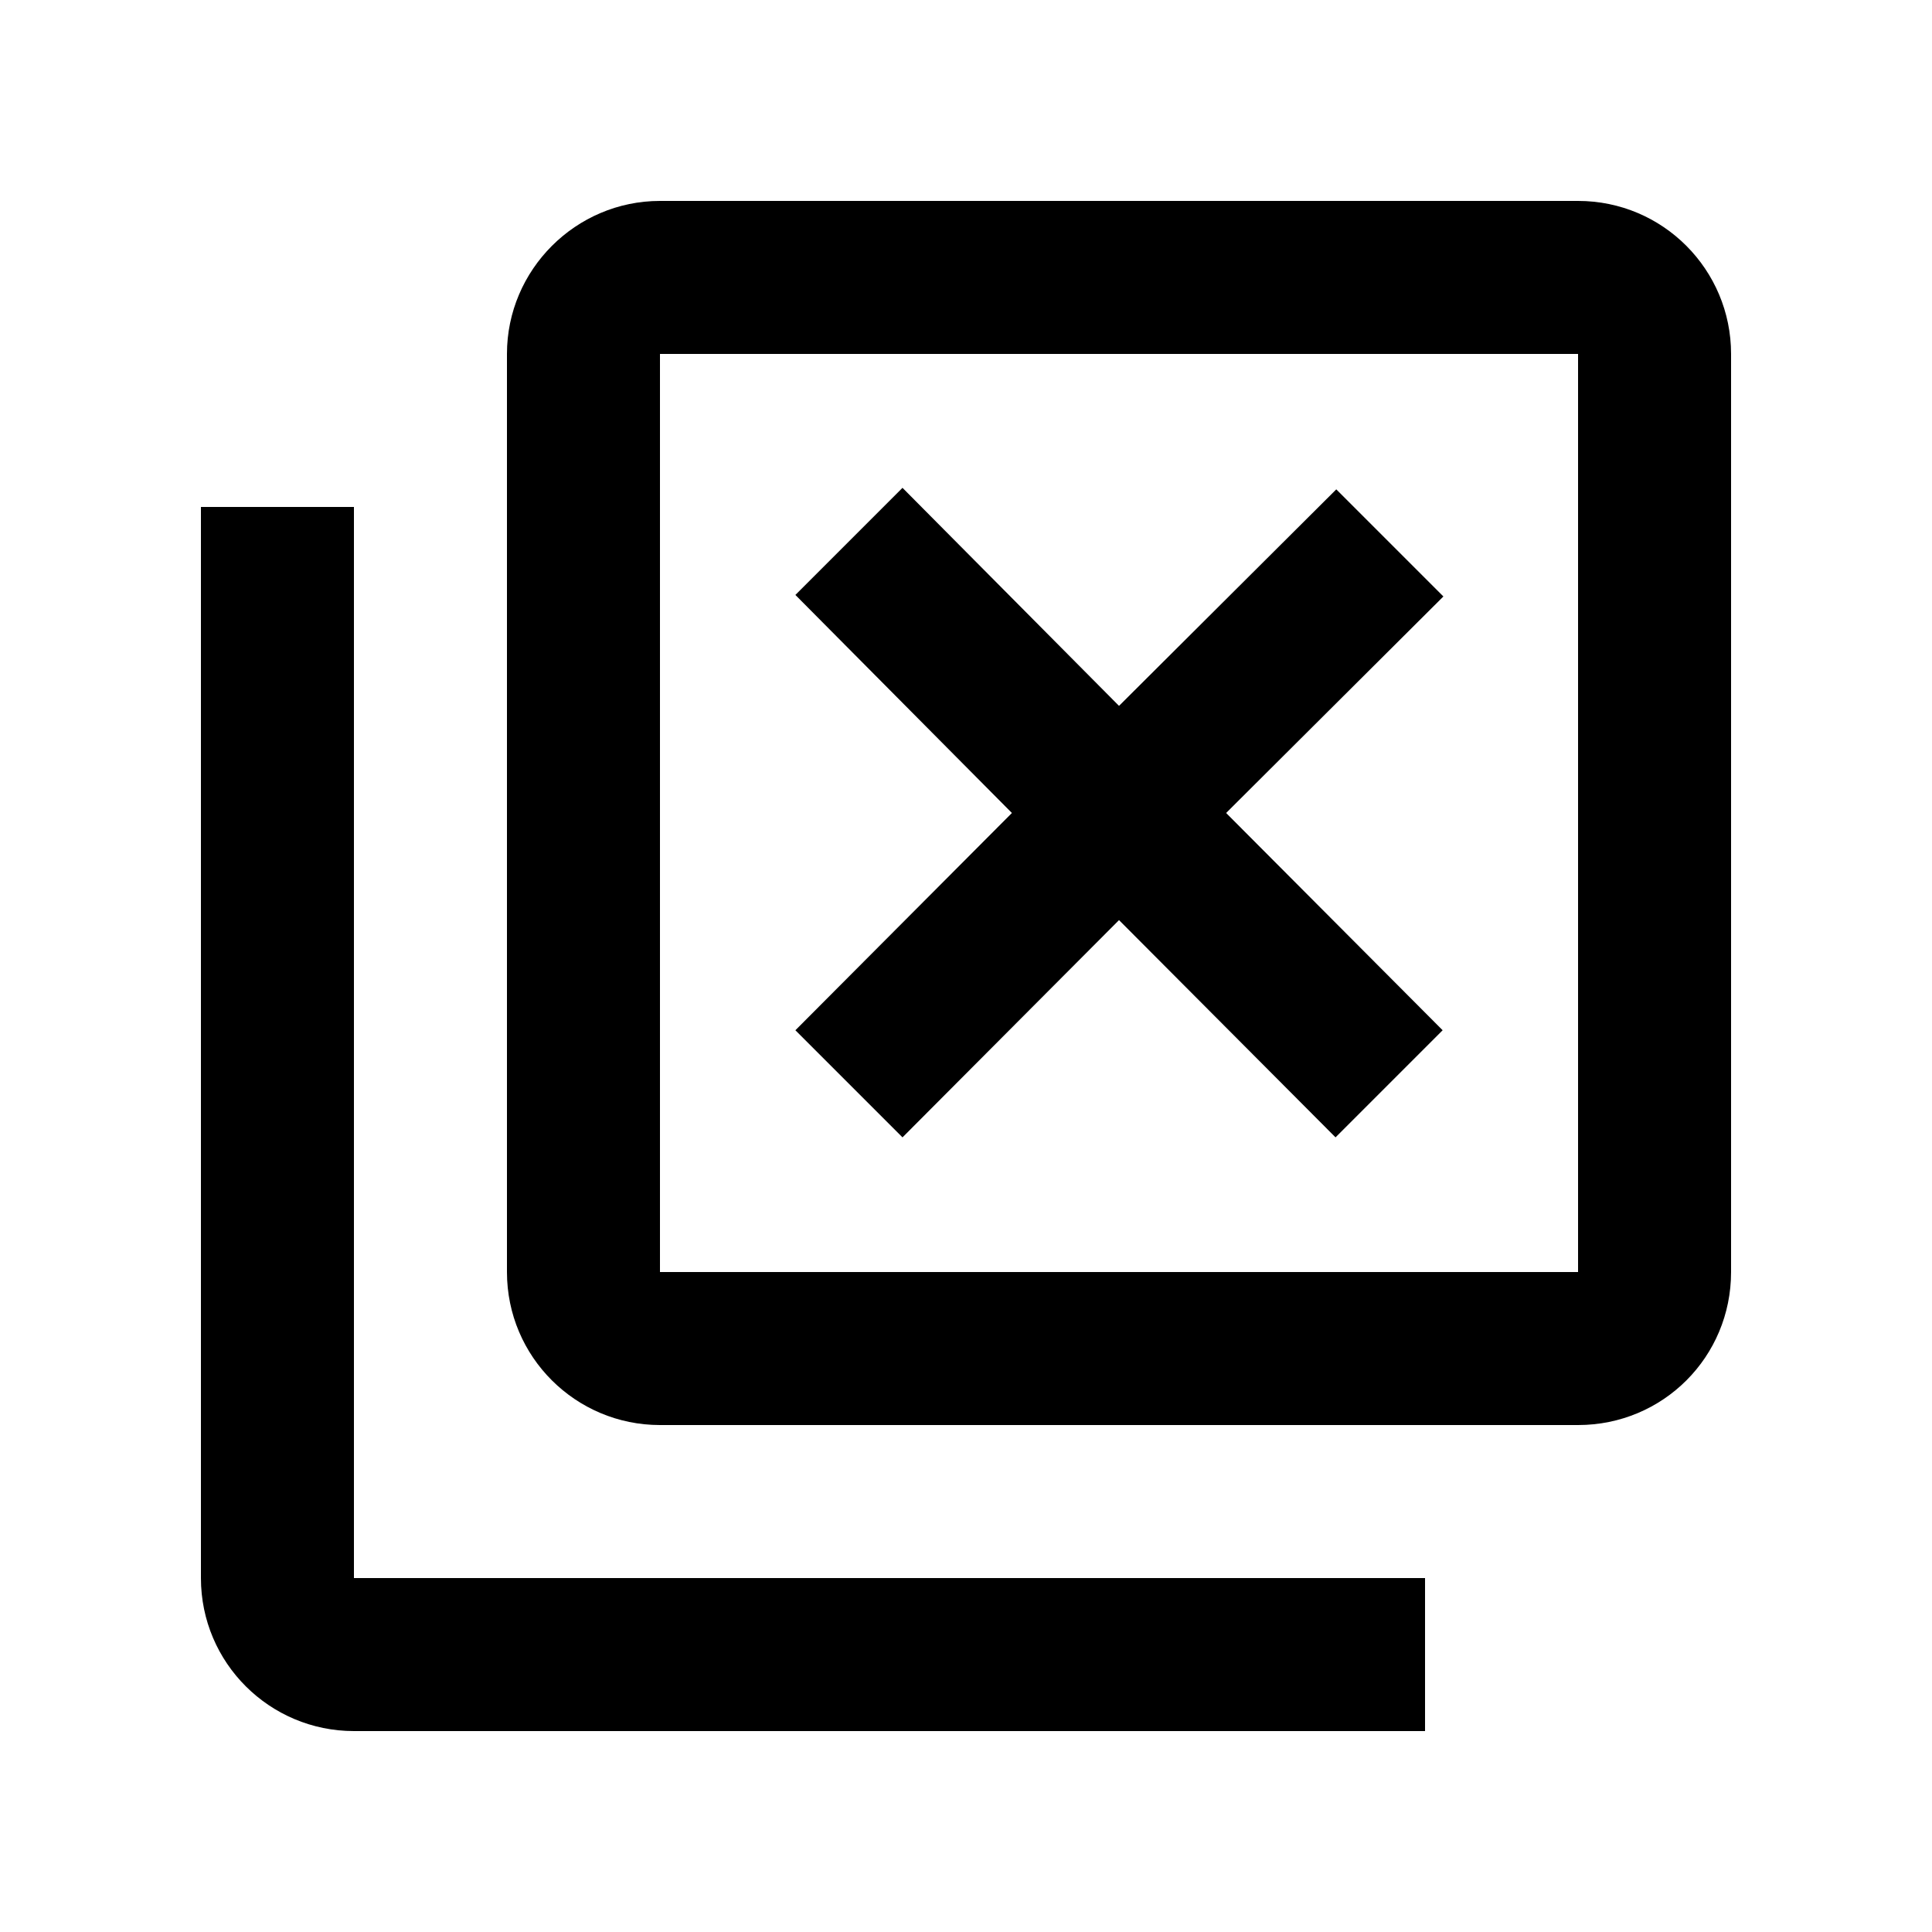
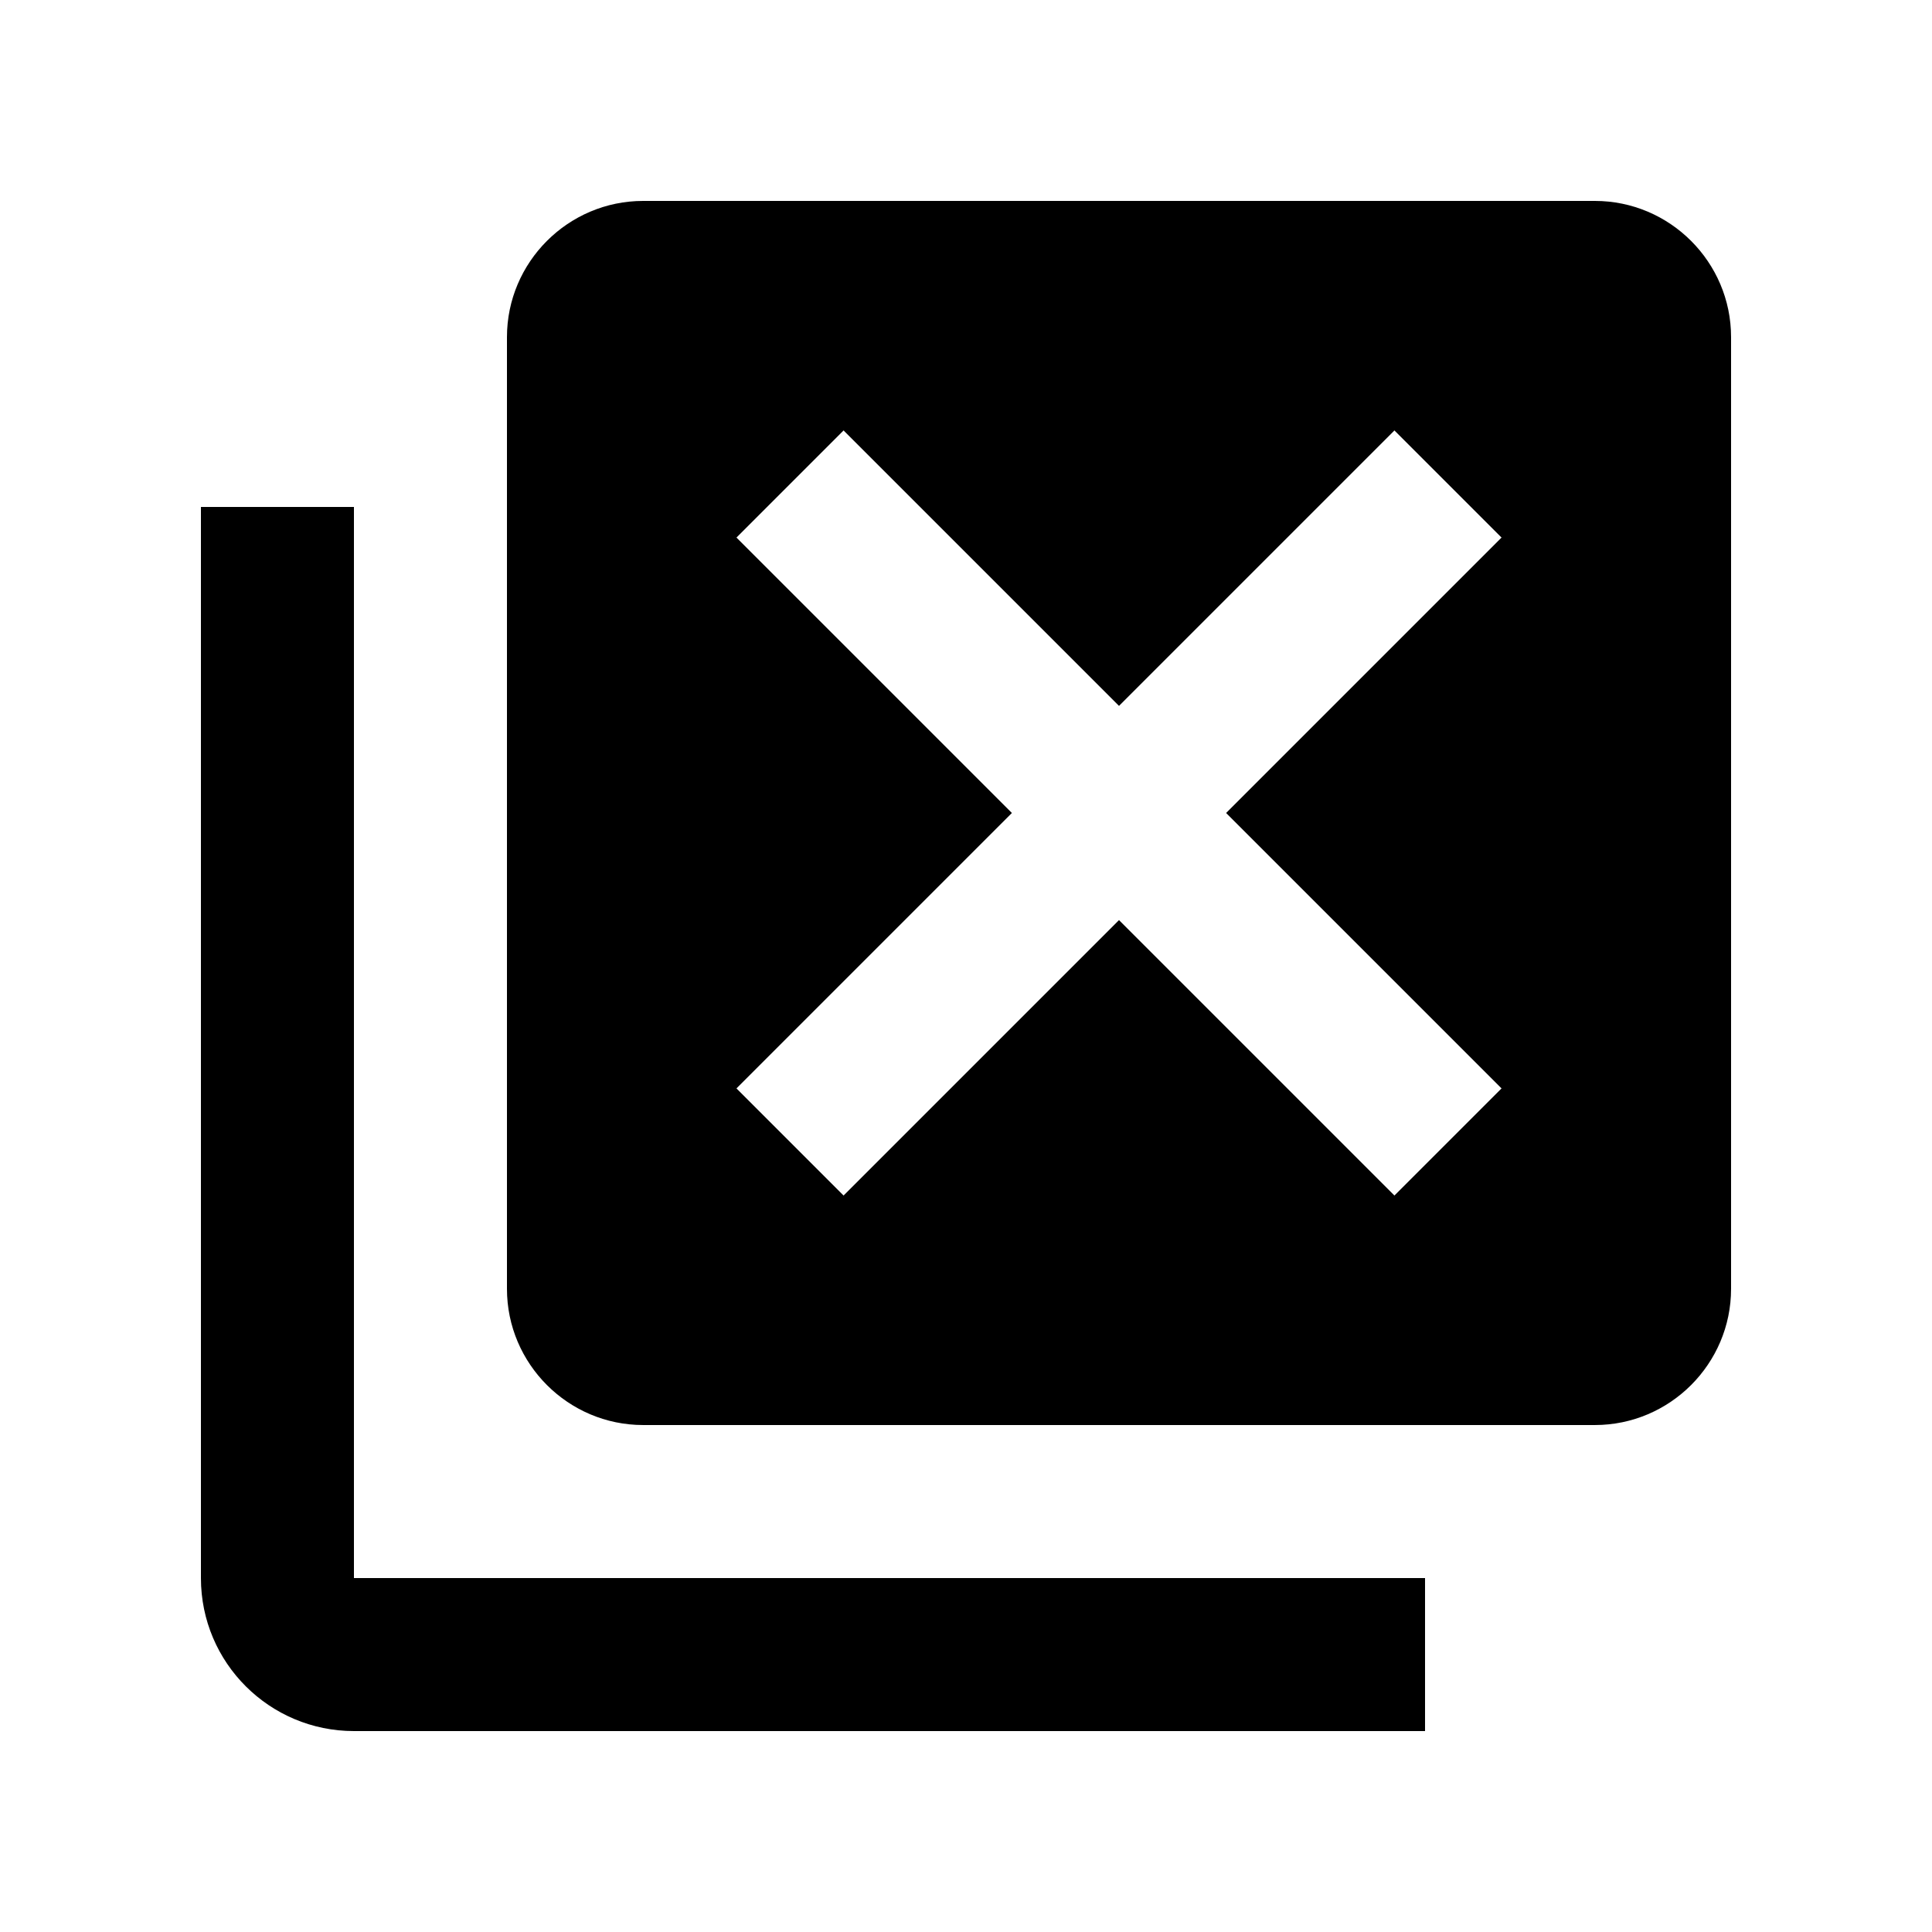
<svg xmlns="http://www.w3.org/2000/svg" width="1e3" height="1e3" version="1.1" viewBox="0 0 1e3 1e3">
-   <path d="m816.8 104h-475.2c-43.56 0-79.2 35.64-79.2 79.2v475.2c0 43.956 35.64 79.2 79.2 79.2h475.2c43.956 0 79.2-35.244 79.2-79.2v-475.2c0-43.56-35.244-79.2-79.2-79.2m0 554.4h-475.2v-475.2h475.2v475.2m-633.6-396v554.4h554.4v79.2h-554.4c-43.56 0-79.2-35.244-79.2-79.2v-554.4h79.2m228.49 270.86 112.07-112.46-112.07-112.86 55.44-55.44 112.07 112.86 112.46-112.07 55.44 55.44-112.46 112.07 112.07 112.46-55.44 55.44-112.07-112.46-112.07 112.46z" stroke-width="39.6" />
+   <path d="m183.2 816.8h554.4v79.2h-554.4c-43.56 0-79.2-35.244-79.2-79.2v-554.4h79.2v554.4m642.31-712.8h-492.62c-38.808 0-70.488 31.68-70.488 70.488v492.62c0 38.808 31.68 70.488 70.488 70.488h492.62c38.808 0 70.488-31.68 70.488-70.488v-492.62c0-38.808-31.68-70.488-70.488-70.488m-48.312 459.36-55.44 55.44-142.56-142.56-142.56 142.56-55.44-55.44 142.56-142.56-142.56-142.56 55.44-55.44 142.56 142.56 142.56-142.56 55.44 55.44-142.56 142.56z" stroke-width="39.6" />
</svg>
